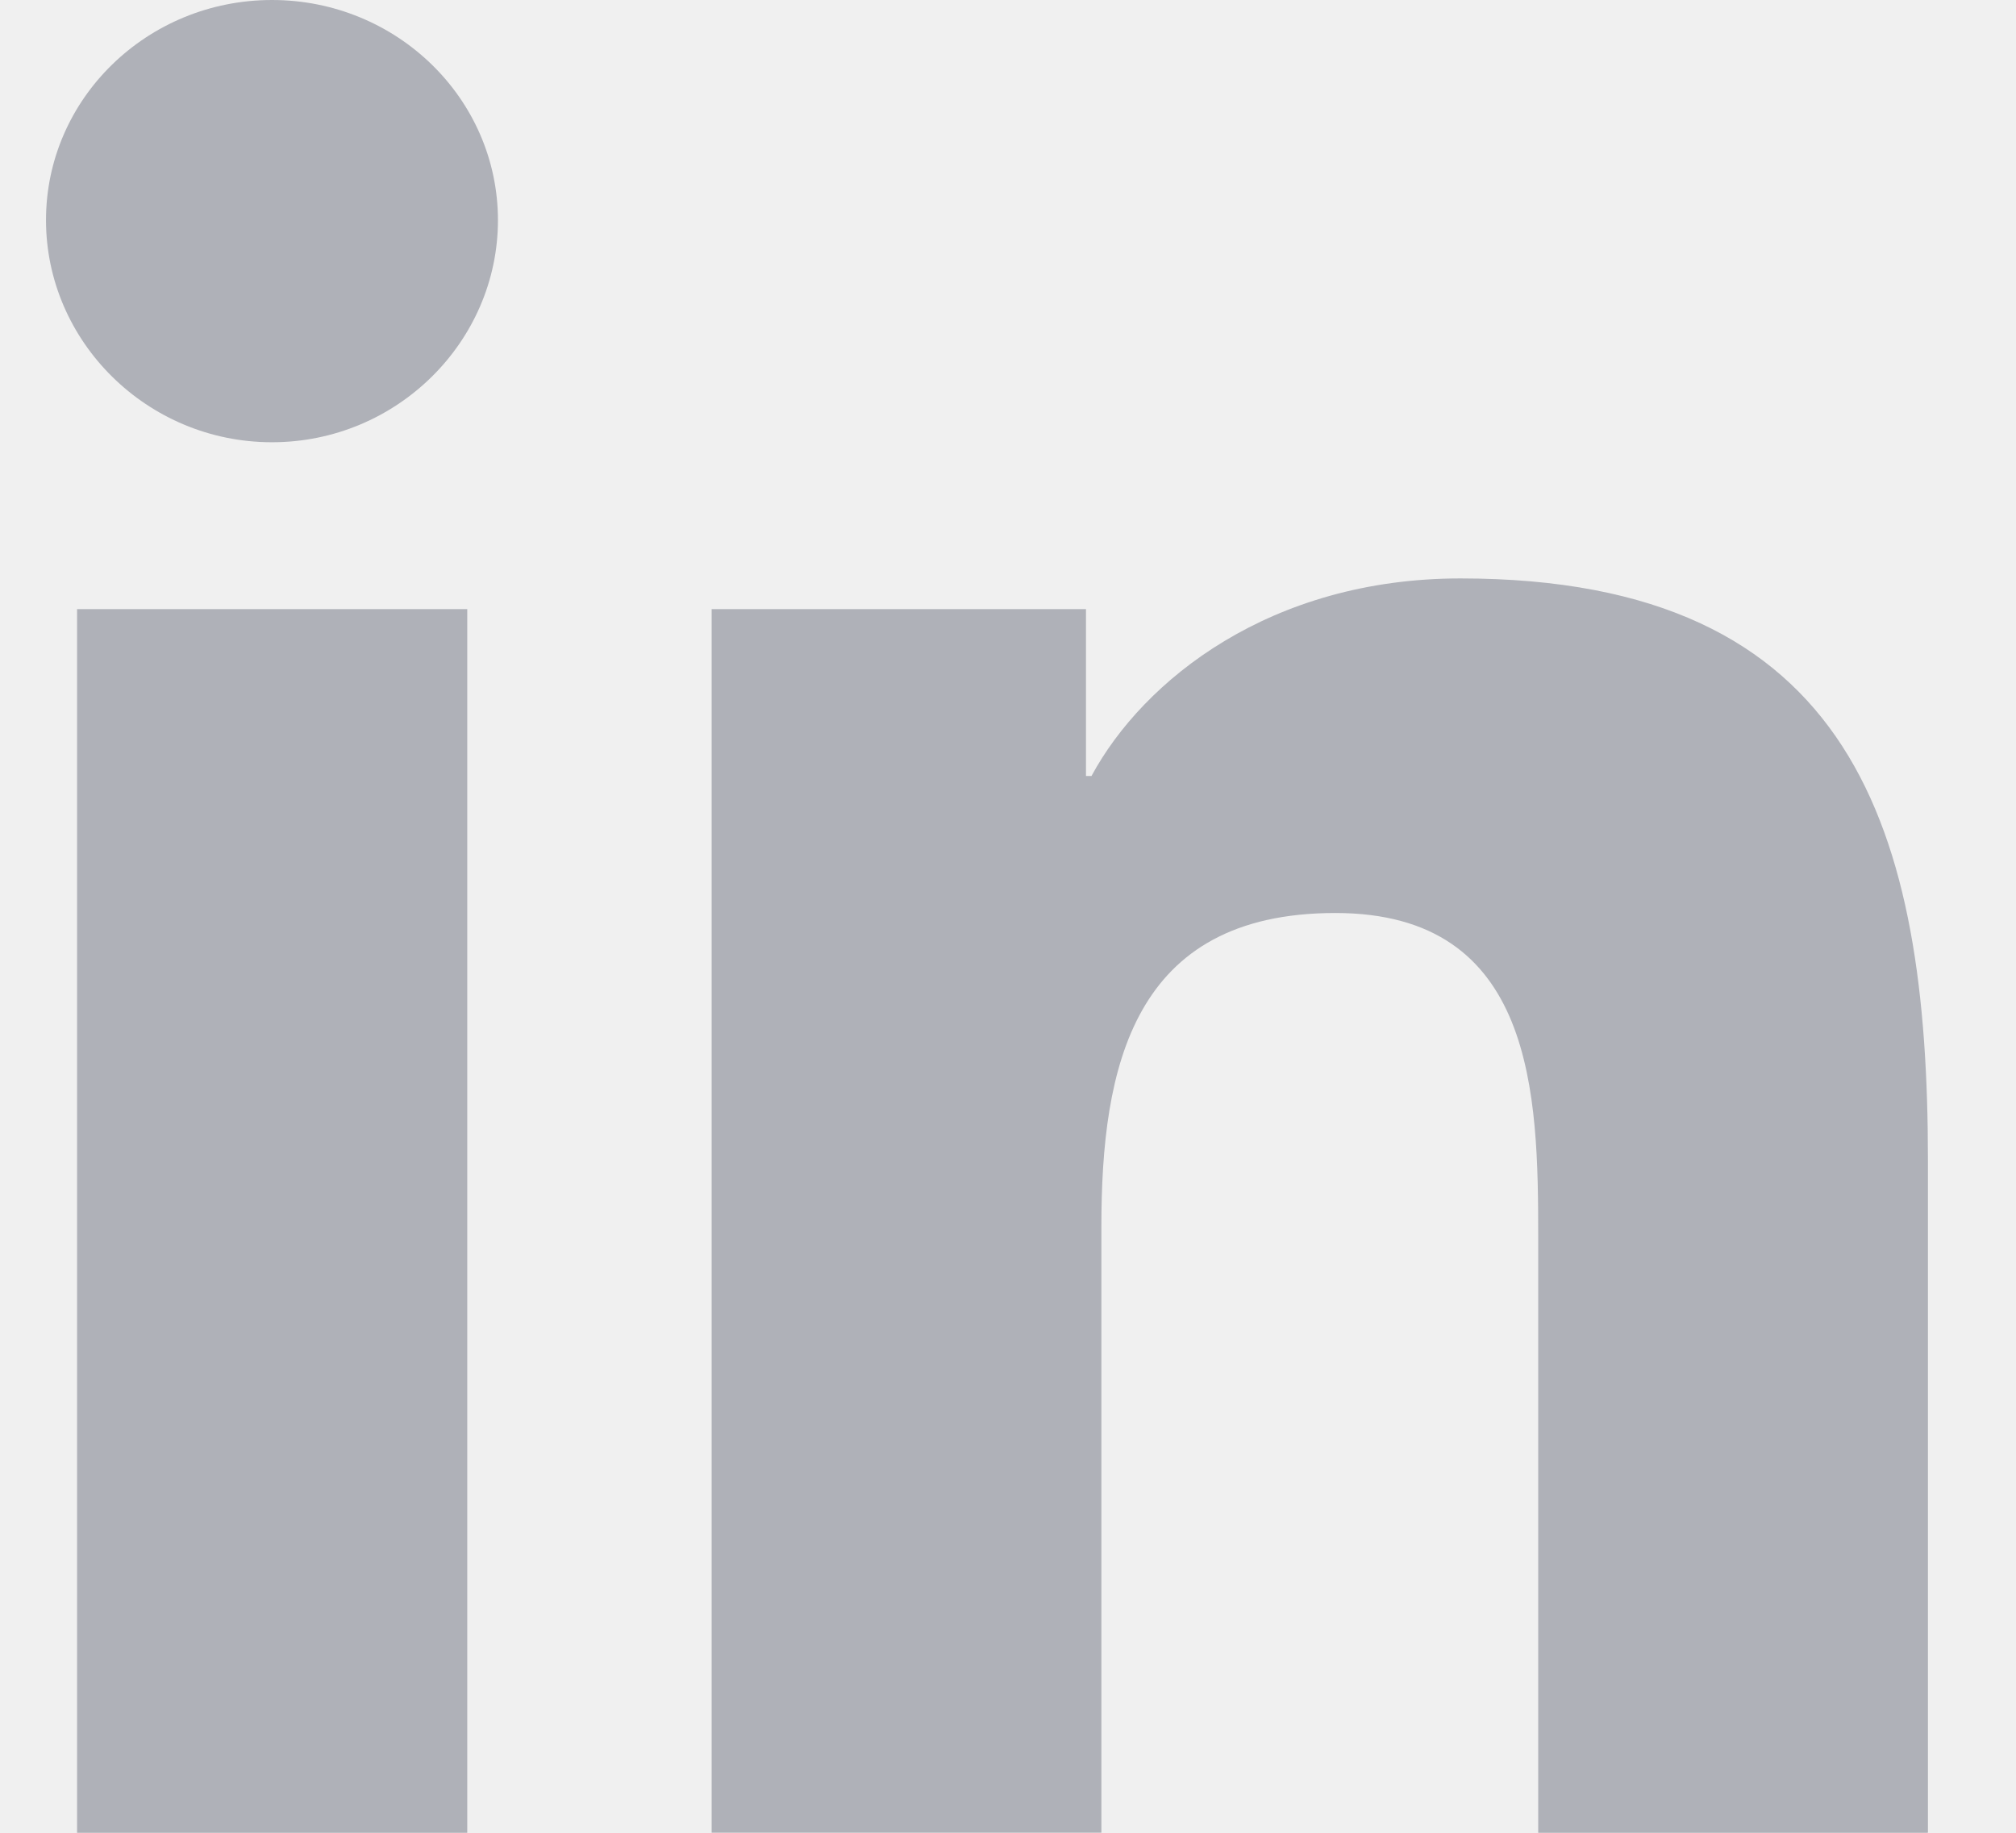
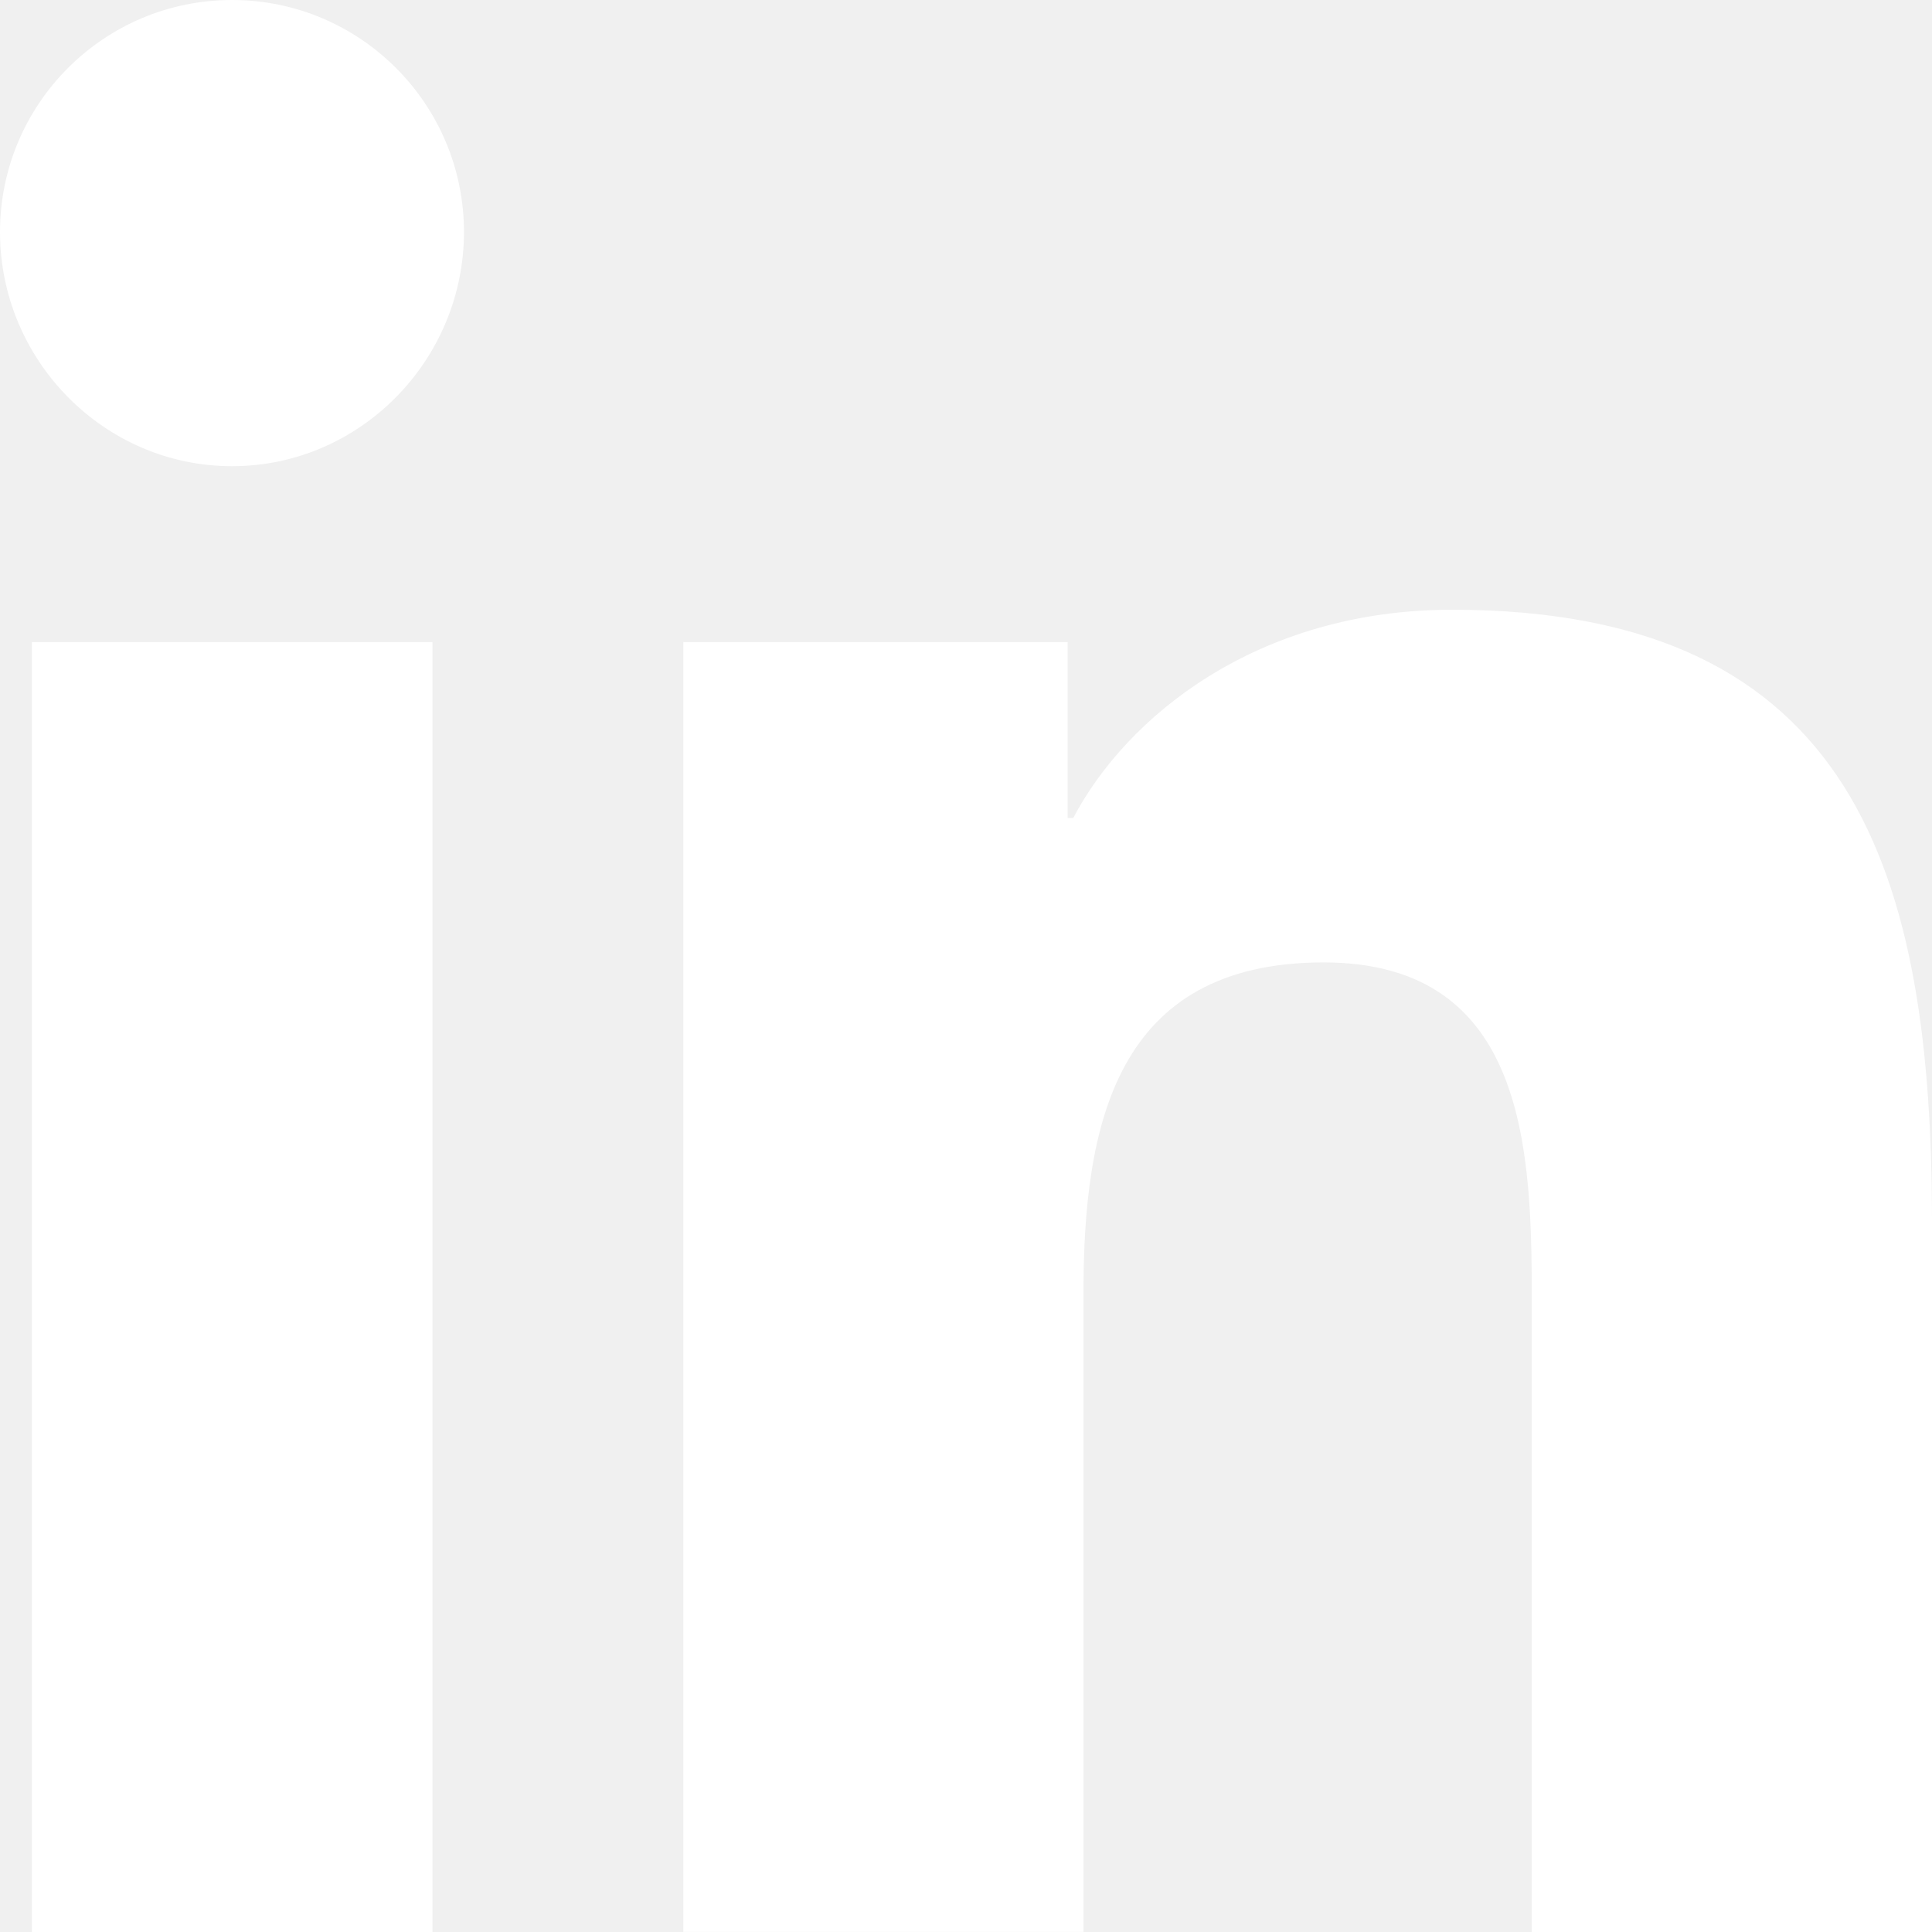
- <svg xmlns="http://www.w3.org/2000/svg" width="22" height="20" viewBox="0 0 22 20" fill="none">
-   <g clip-path="url(#clip0_1_732)">
-     <path d="M21.034 20V19.999H21.039V12.664C21.039 9.076 20.246 6.312 15.938 6.312C13.867 6.312 12.478 7.418 11.911 8.468H11.851V6.647H7.766V19.999H12.019V13.387C12.019 11.647 12.358 9.963 14.572 9.963C16.753 9.963 16.786 11.95 16.786 13.499V20H21.034Z" fill="#AFB1B8" />
-     <path d="M0.841 6.647H5.099V20H0.841V6.647Z" fill="#AFB1B8" />
-     <path d="M2.968 0C1.607 0 0.502 1.076 0.502 2.402C0.502 3.728 1.607 4.826 2.968 4.826C4.33 4.826 5.434 3.728 5.434 2.402C5.433 1.076 4.329 0 2.968 0V0Z" fill="#AFB1B8" />
+ <svg xmlns="http://www.w3.org/2000/svg" width="20" height="20" viewBox="0 0 20 20" fill="none">
+   <g clip-path="url(#clip0_1_869)">
+     <path d="M19.995 20V19.999H20V12.664C20 9.076 19.227 6.312 15.033 6.312C13.016 6.312 11.662 7.418 11.11 8.468H11.052V6.647H7.074V19.999H11.216V13.388C11.216 11.647 11.546 9.963 13.702 9.963C15.826 9.963 15.857 11.95 15.857 13.499V20H19.995Z" fill="white" />
+     <path d="M0.33 6.647H4.477V20H0.33V6.647Z" fill="white" />
+     <path d="M2.402 0C1.076 0 0 1.076 0 2.402C0 3.728 1.076 4.826 2.402 4.826C3.728 4.826 4.803 3.728 4.803 2.402C4.803 1.076 3.727 0 2.402 0V0Z" fill="white" />
  </g>
  <defs>
-     <clipPath id="clip0_1_732">
-       <rect width="20.538" height="20" fill="white" transform="translate(0.501892)" />
+     <clipPath id="clip0_1_869">
+       <rect width="20" height="20" fill="white" />
    </clipPath>
  </defs>
</svg>
